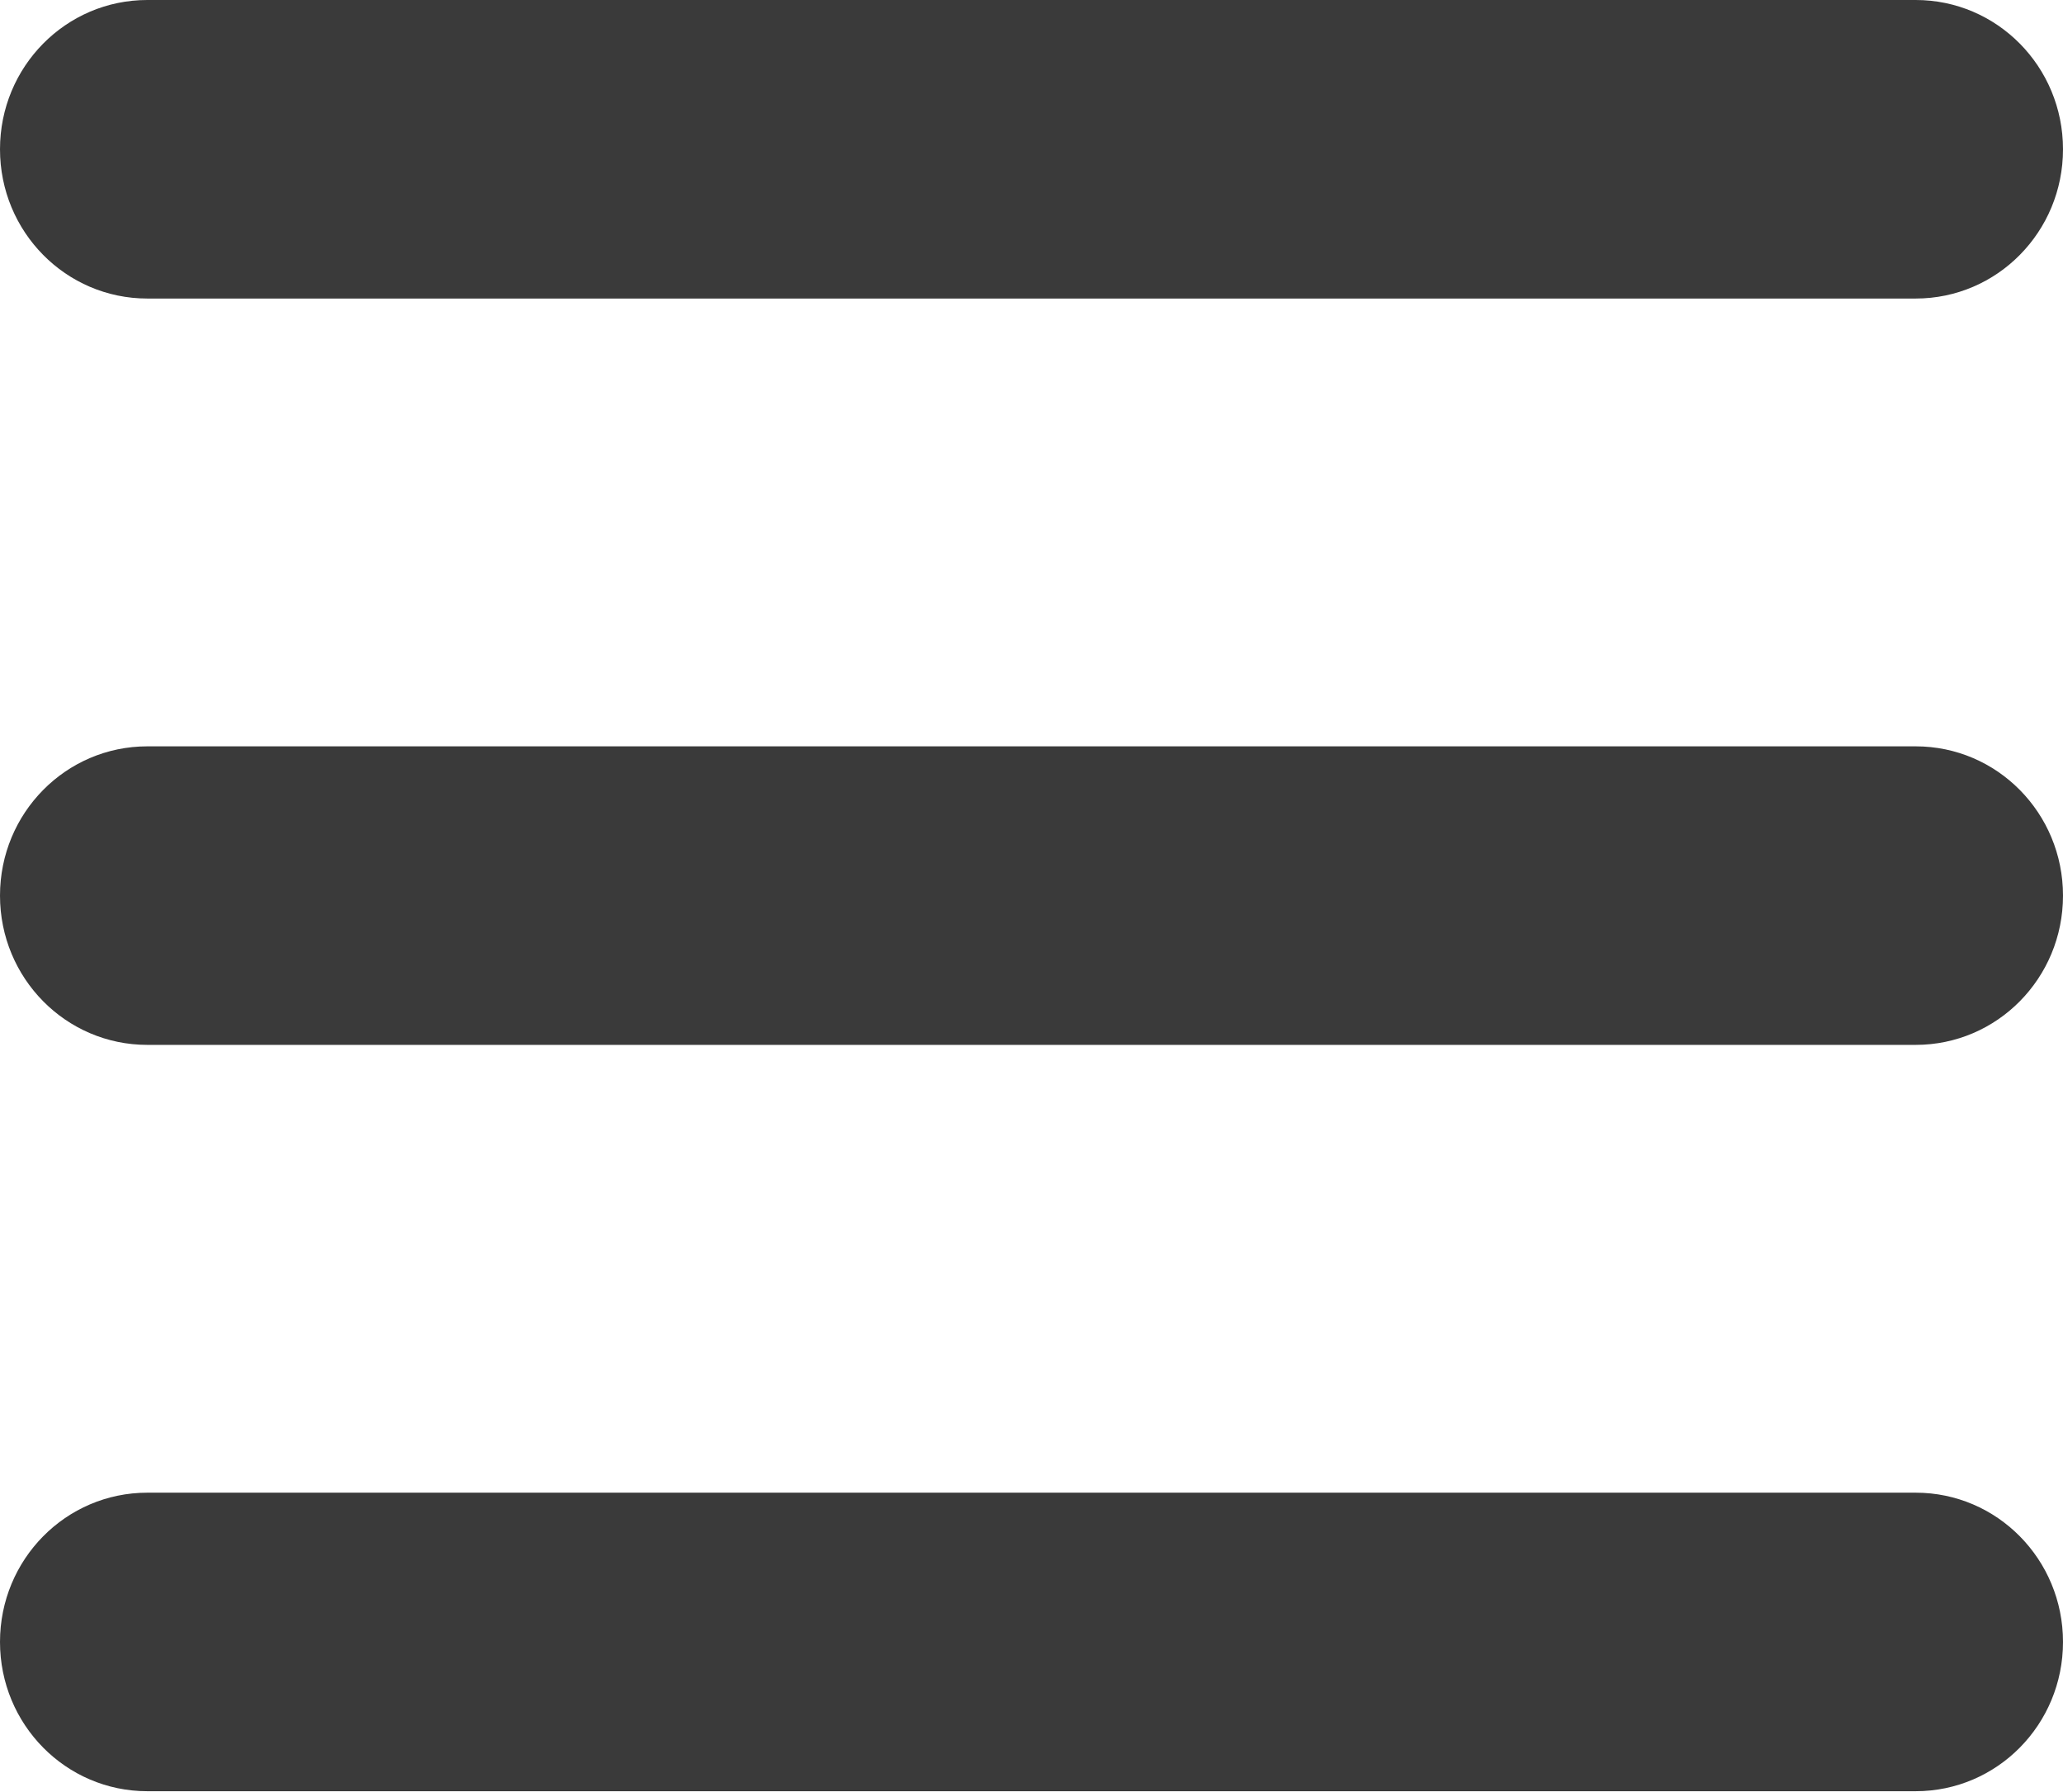
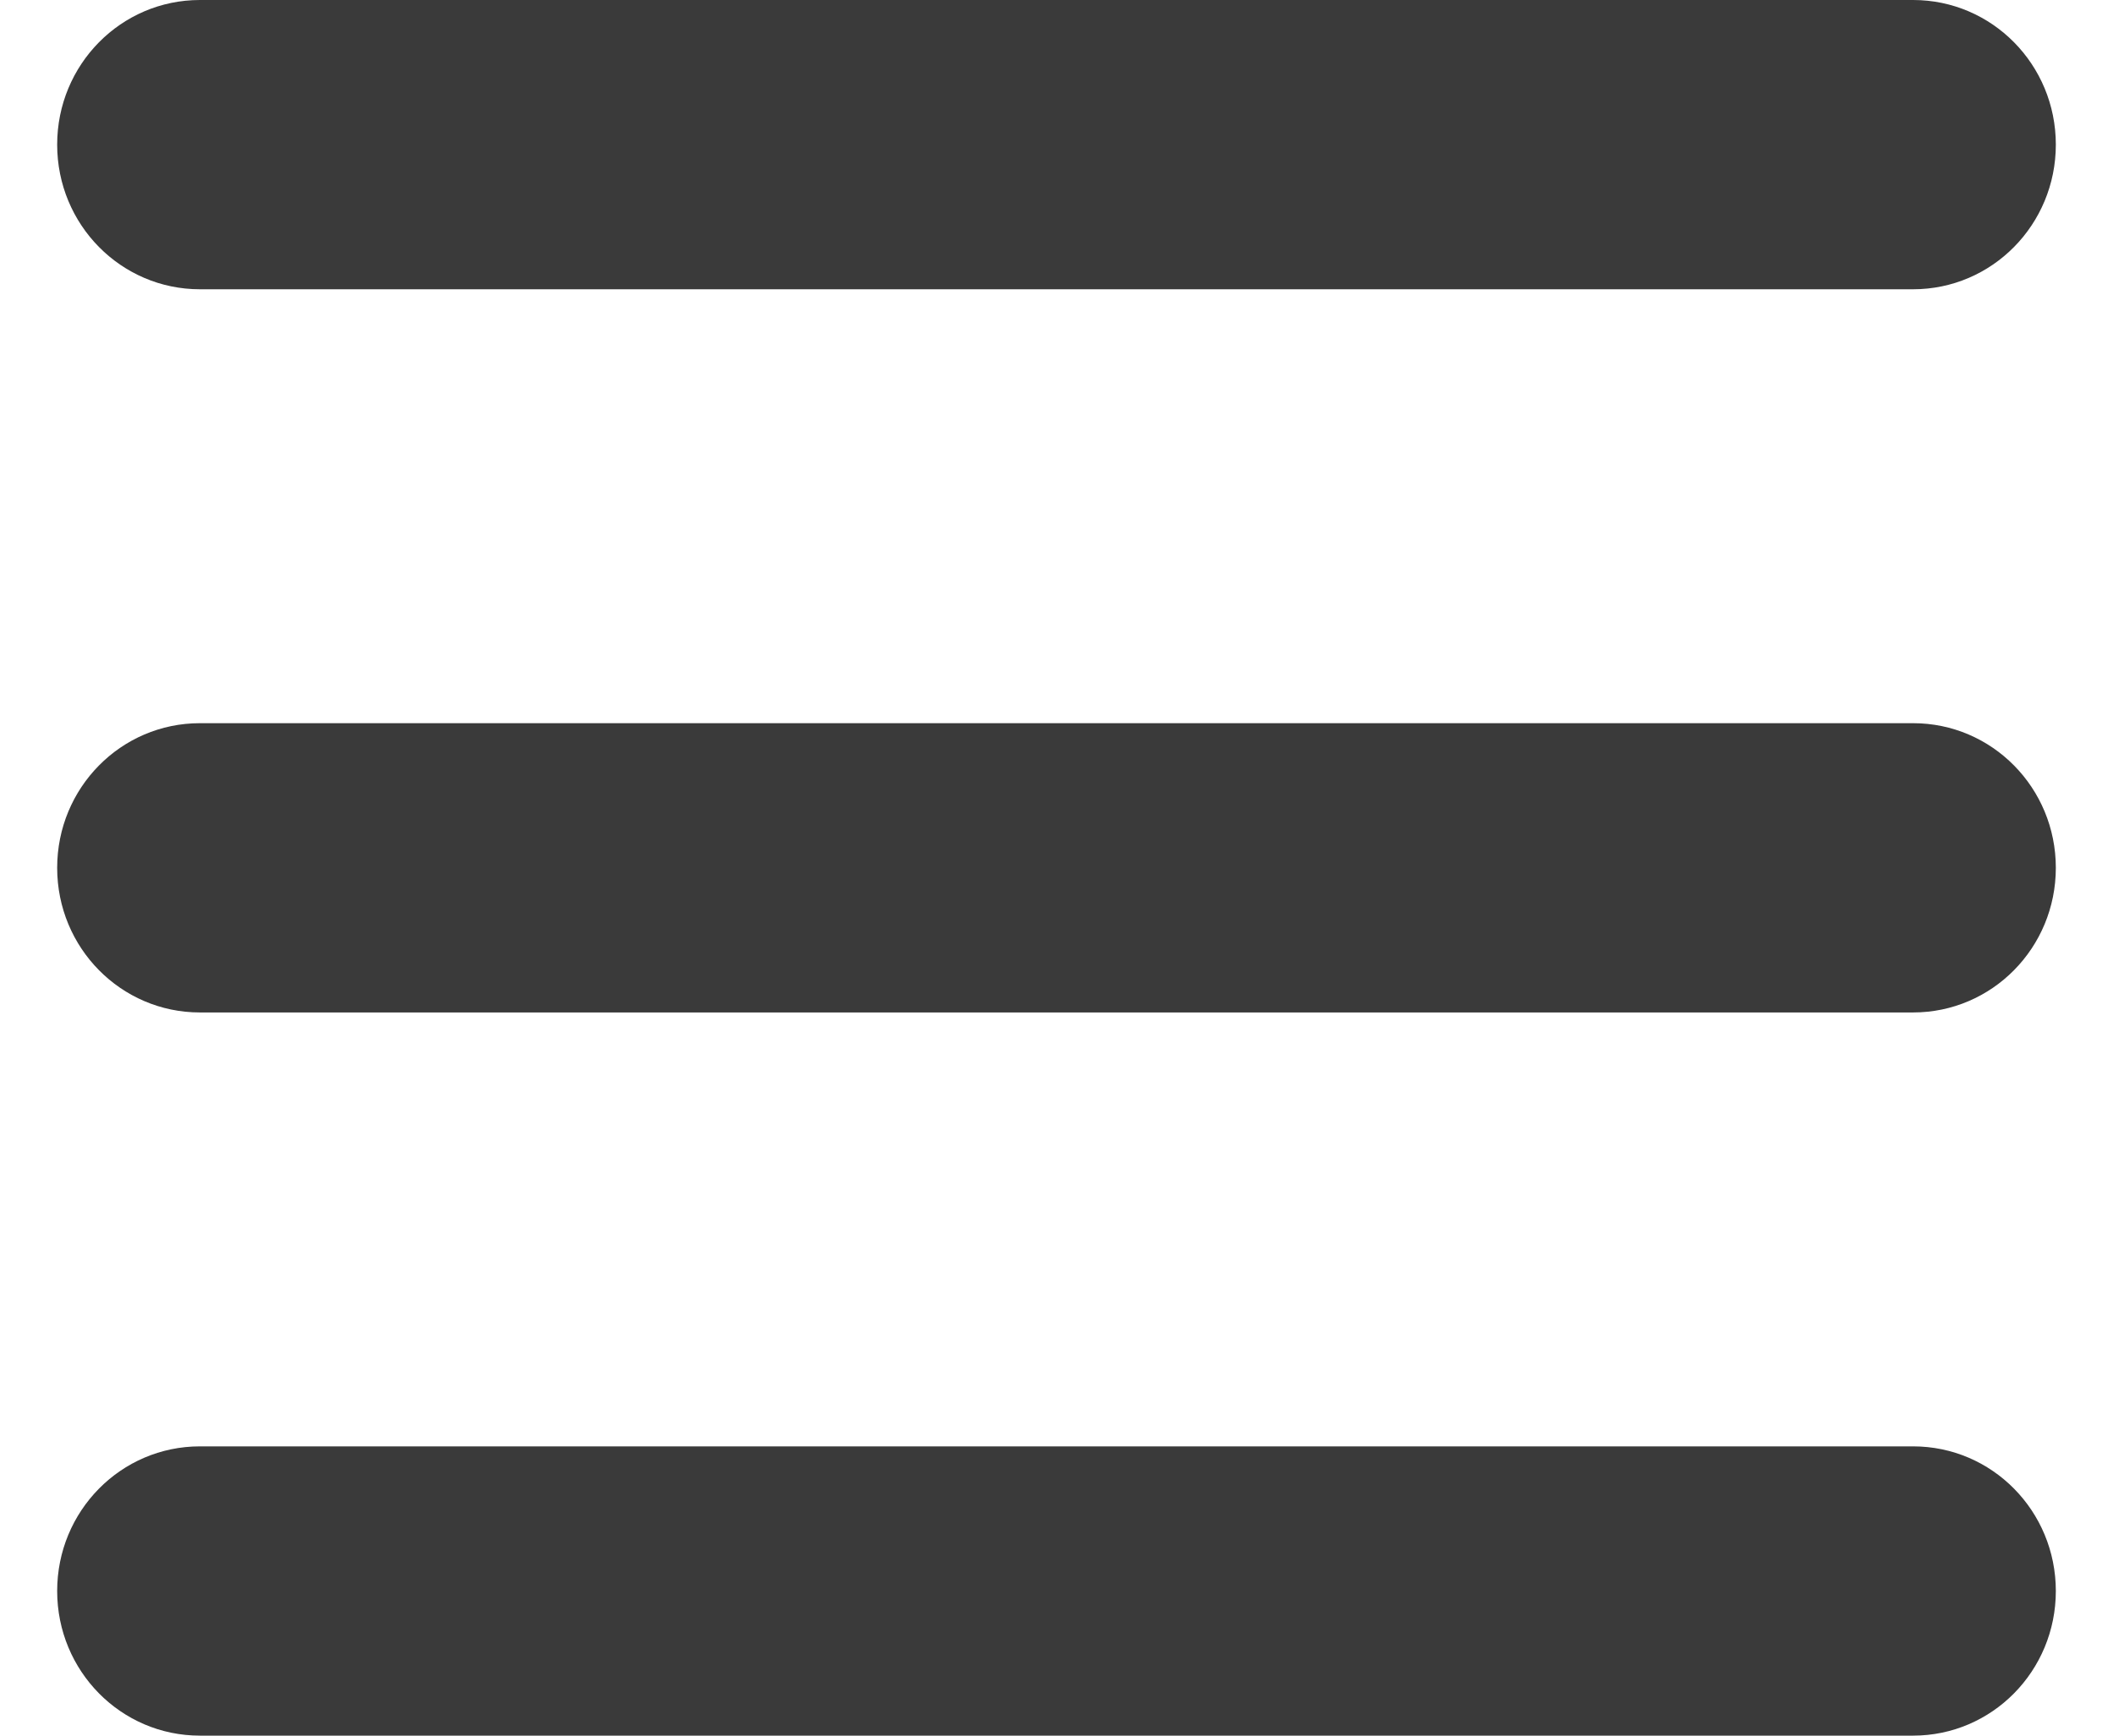
- <svg xmlns="http://www.w3.org/2000/svg" width="38" height="33" viewBox="0 0 38 33" fill="none">
+ <svg xmlns="http://www.w3.org/2000/svg" width="28" height="23" viewBox="0 0 38 33" fill="none">
  <path d="M0 2.75C0 1.229 1.213 0 2.714 0H35.286C36.787 0 38 1.229 38 2.75C38 4.271 36.787 5.5 35.286 5.5H2.714C1.213 5.5 0 4.271 0 2.75ZM0 16.5C0 14.979 1.213 13.75 2.714 13.75H35.286C36.787 13.75 38 14.979 38 16.5C38 18.021 36.787 19.25 35.286 19.25H2.714C1.213 19.25 0 18.021 0 16.5ZM38 30.25C38 31.771 36.787 33 35.286 33H2.714C1.213 33 0 31.771 0 30.25C0 28.729 1.213 27.5 2.714 27.5H35.286C36.787 27.5 38 28.729 38 30.25Z" fill="#3A3A3A" />
</svg>
